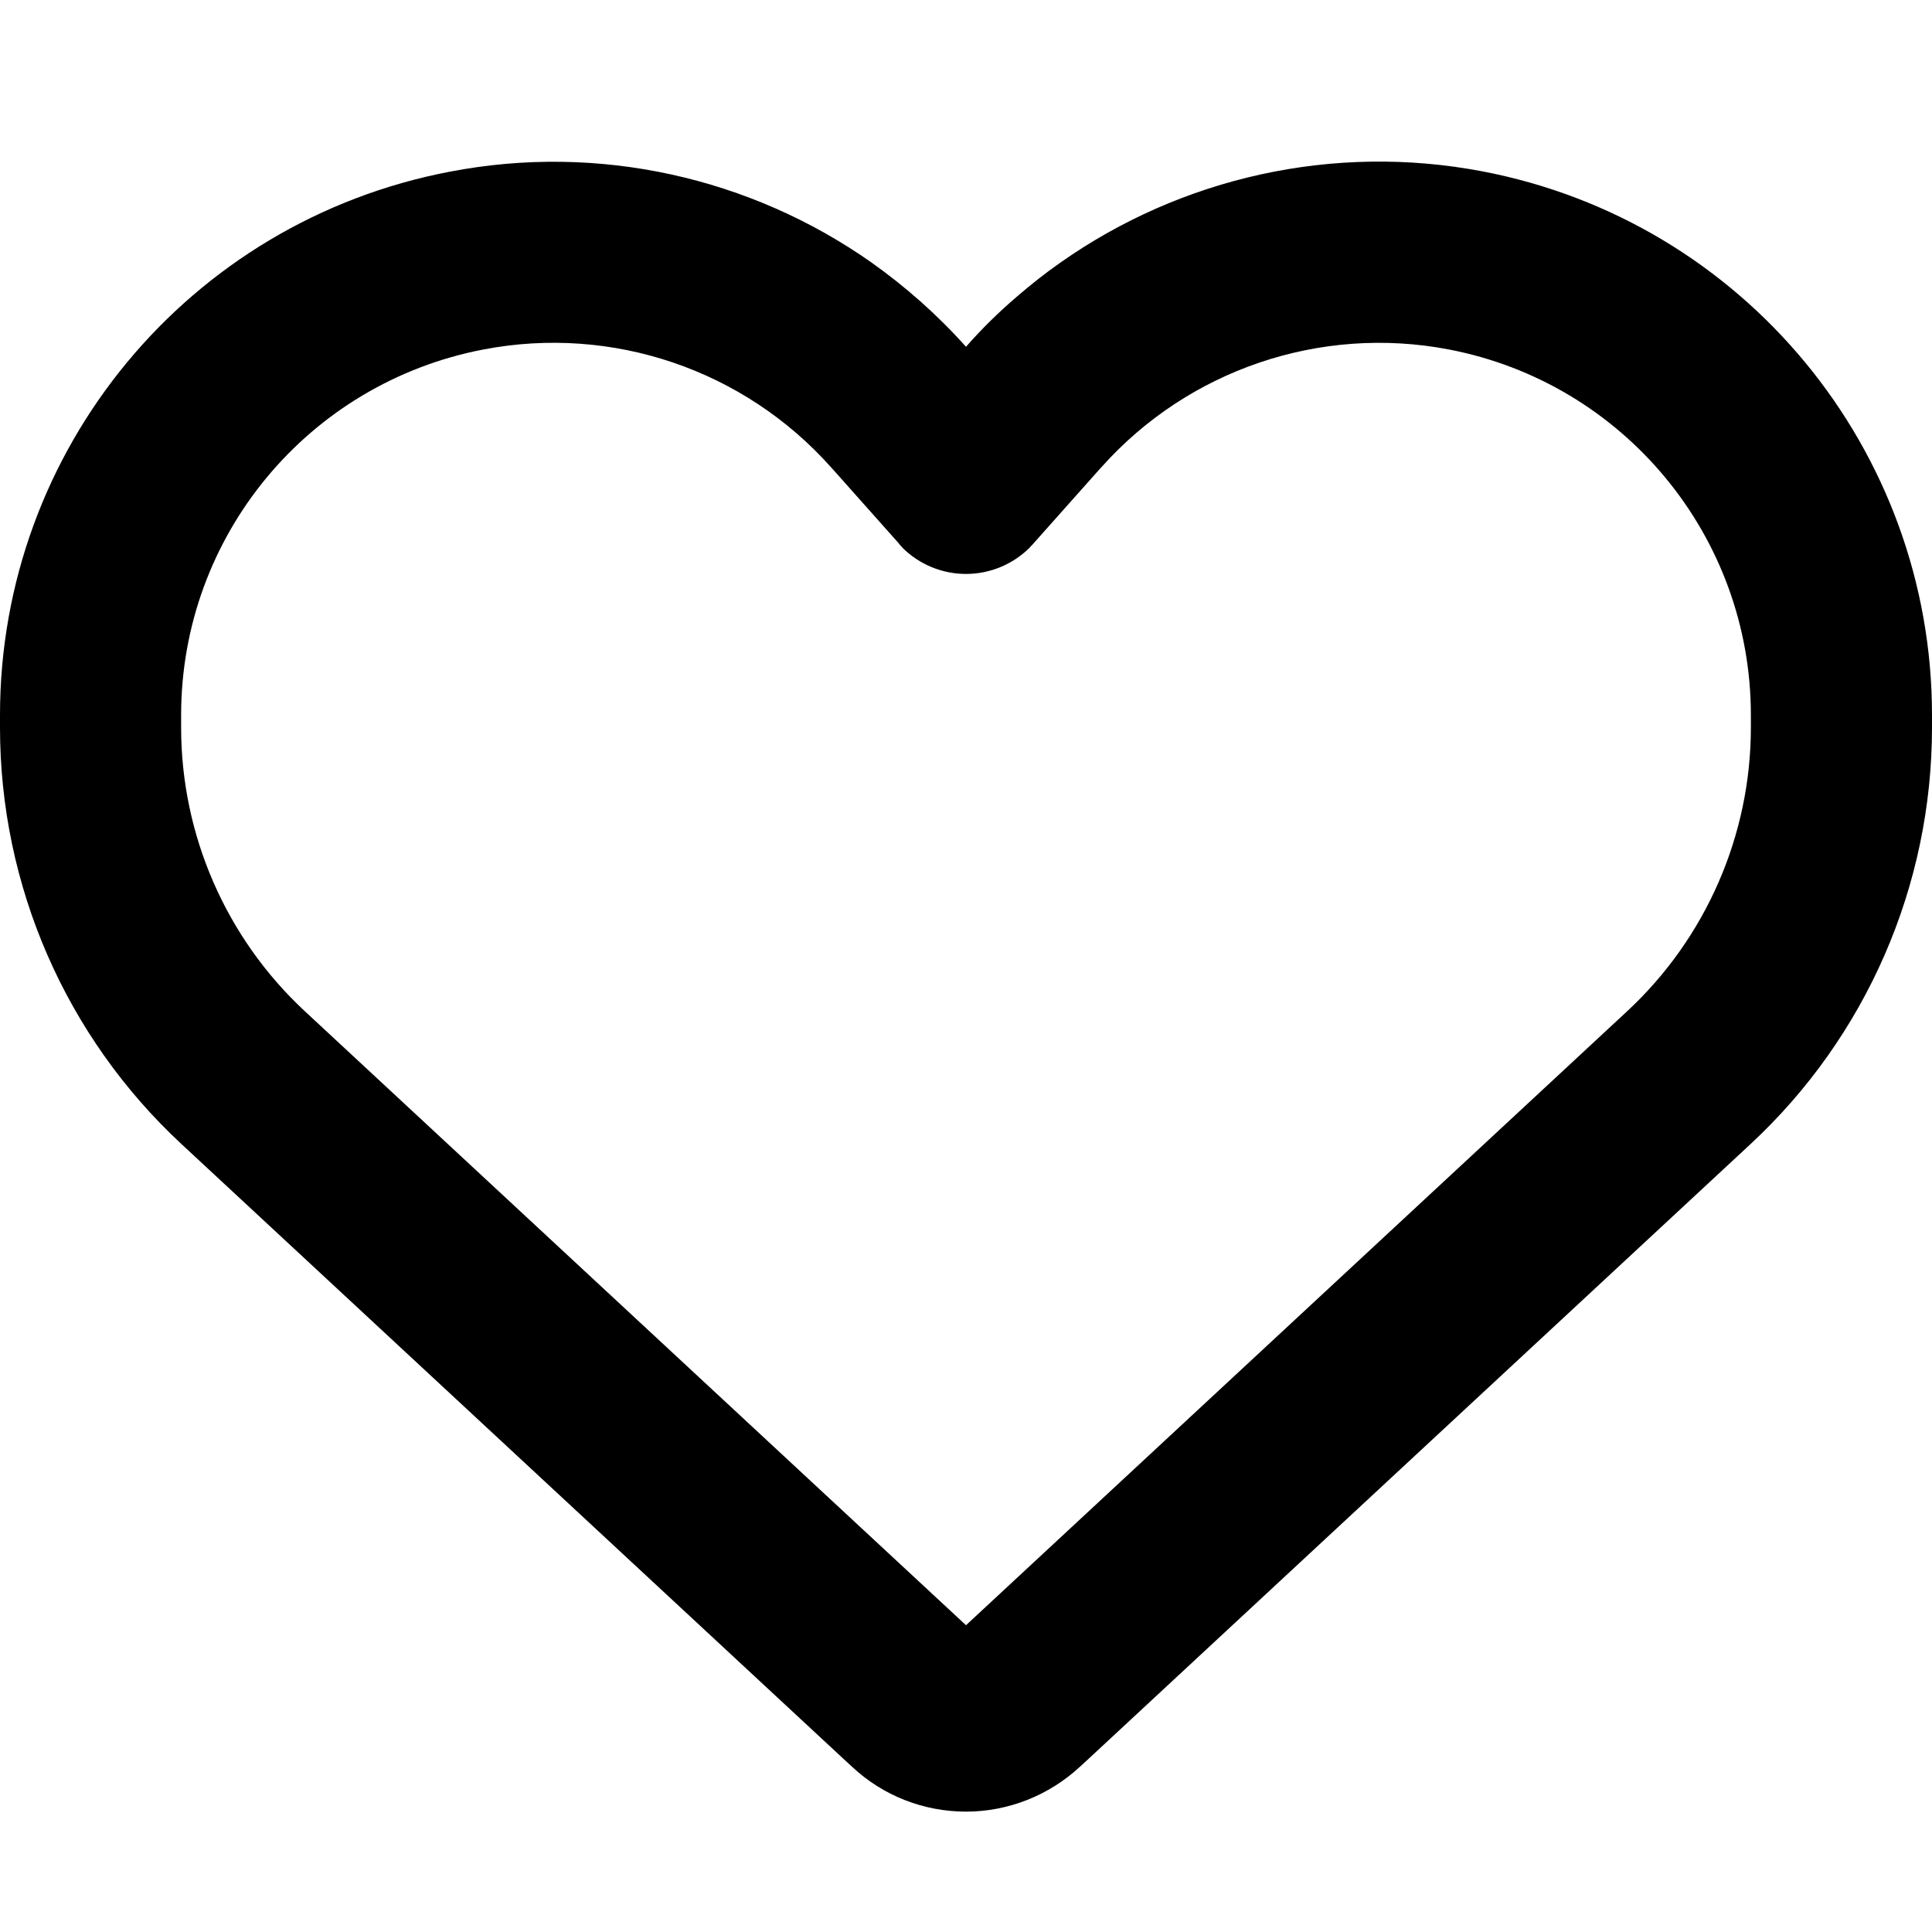
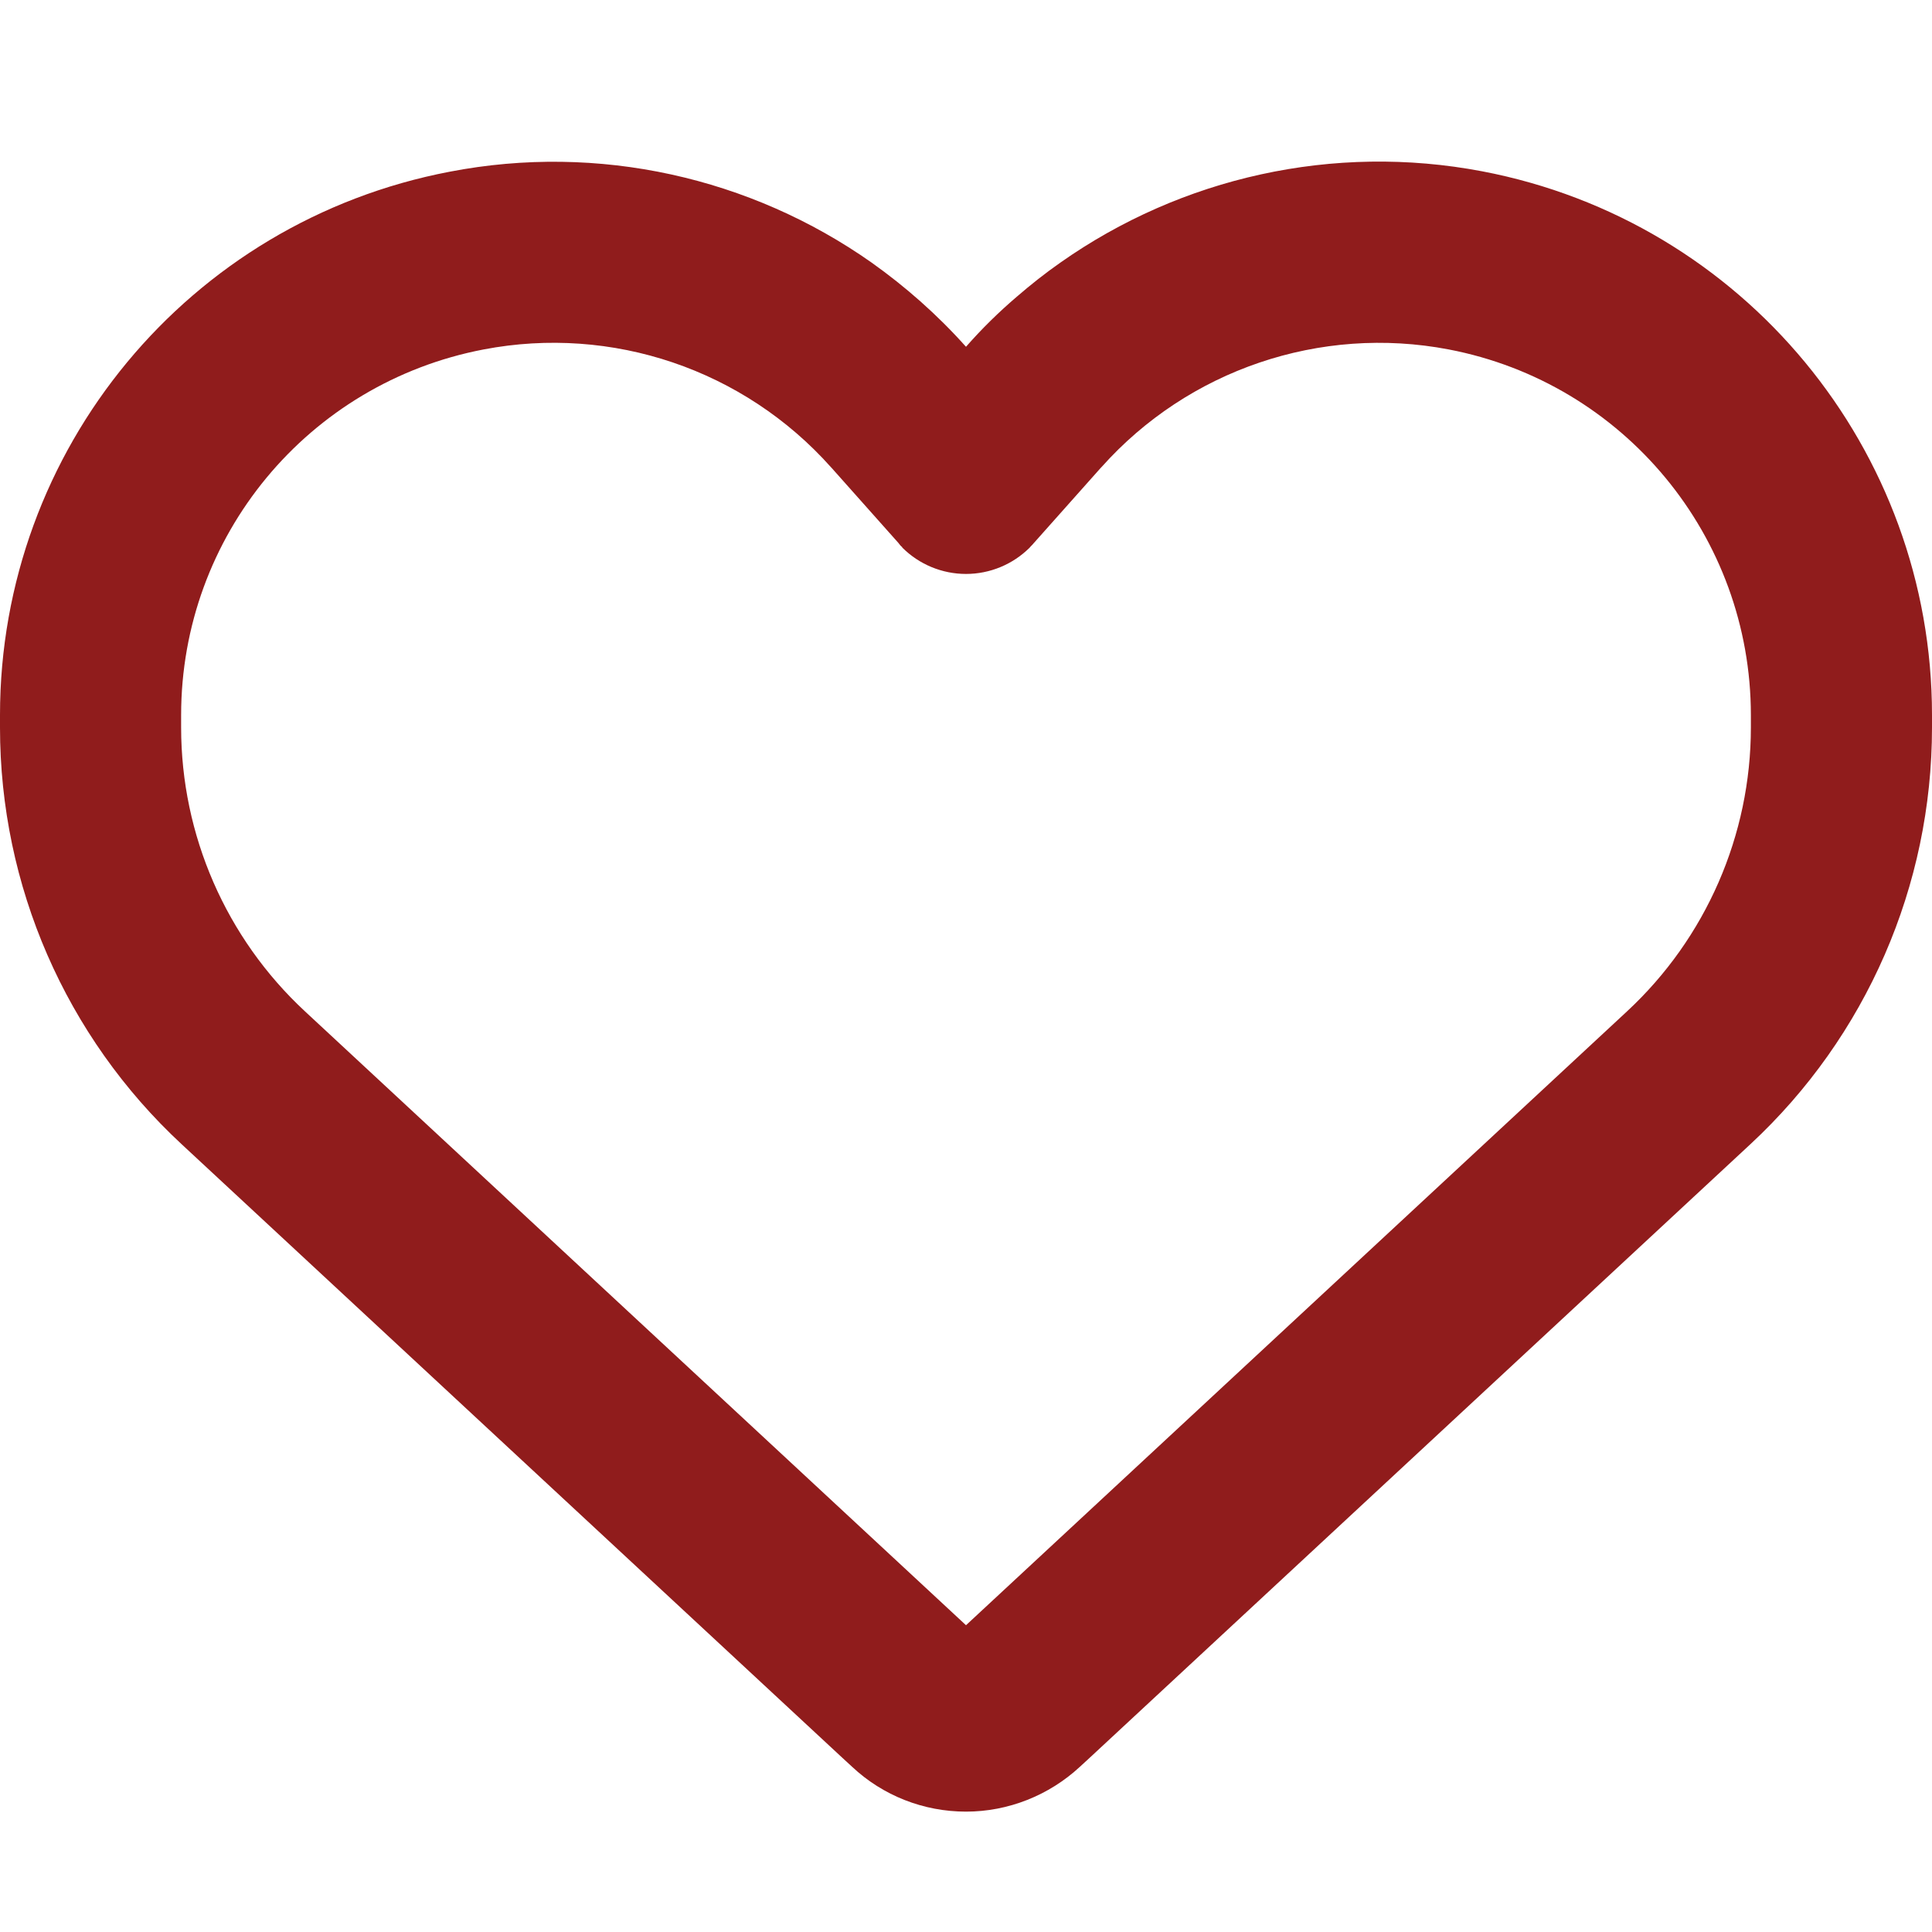
<svg xmlns="http://www.w3.org/2000/svg" viewBox="0 0 512 512">
-   <path d="M225.8 468.2l-2.5-2.3L48.1 303.2C17.4 274.7 0 234.7 0 192.8v-3.3c0-70.4 50-130.8 119.2-144C158.6 37.9 198.9 47 231 69.6c9 6.4 17.4 13.8 25 22.3c4.2-4.8 8.7-9.2 13.5-13.3c3.7-3.2 7.5-6.2 11.5-9c0 0 0 0 0 0C313.1 47 353.4 37.9 392.8 45.4C462 58.6 512 119.1 512 189.5v3.3c0 41.9-17.4 81.9-48.1 110.4L288.7 465.9l-2.5 2.3c-8.2 7.6-19 11.9-30.2 11.9s-22-4.2-30.2-11.9zM239.1 145c-.4-.3-.7-.7-1-1.1l-17.8-20c0 0-.1-.1-.1-.1c0 0 0 0 0 0c-23.1-25.9-58-37.7-92-31.2C81.6 101.5 48 142.1 48 189.5v3.3c0 28.5 11.9 55.8 32.8 75.2L256 430.7 431.2 268c20.9-19.4 32.8-46.7 32.8-75.2v-3.3c0-47.3-33.6-88-80.1-96.9c-34-6.5-69 5.4-92 31.2c0 0 0 0-.1 .1s0 0-.1 .1l-17.8 20c-.3 .4-.7 .7-1 1.1c-4.5 4.5-10.6 7-16.9 7s-12.4-2.5-16.9-7z" />
+   <path d="M225.8 468.2l-2.5-2.3L48.1 303.2C17.4 274.7 0 234.7 0 192.8v-3.3c0-70.4 50-130.8 119.2-144C158.6 37.9 198.9 47 231 69.6c9 6.4 17.4 13.8 25 22.3c4.2-4.8 8.7-9.2 13.5-13.3c3.7-3.2 7.5-6.2 11.5-9c0 0 0 0 0 0C313.1 47 353.4 37.9 392.8 45.4C462 58.6 512 119.1 512 189.5v3.3c0 41.9-17.4 81.9-48.1 110.4L288.7 465.9l-2.5 2.3c-8.2 7.6-19 11.9-30.2 11.9s-22-4.2-30.2-11.9zM239.1 145c-.4-.3-.7-.7-1-1.1l-17.8-20c0 0-.1-.1-.1-.1c0 0 0 0 0 0c-23.1-25.9-58-37.7-92-31.2C81.6 101.5 48 142.1 48 189.5v3.3c0 28.5 11.9 55.8 32.8 75.2L256 430.7 431.2 268c20.9-19.4 32.8-46.7 32.8-75.2v-3.3c0-47.3-33.6-88-80.1-96.9c-34-6.5-69 5.4-92 31.2c0 0 0 0-.1 .1s0 0-.1 .1l-17.8 20c-.3 .4-.7 .7-1 1.1c-4.5 4.5-10.6 7-16.9 7s-12.4-2.5-16.9-7z" fill="#901c1c" />
</svg>
